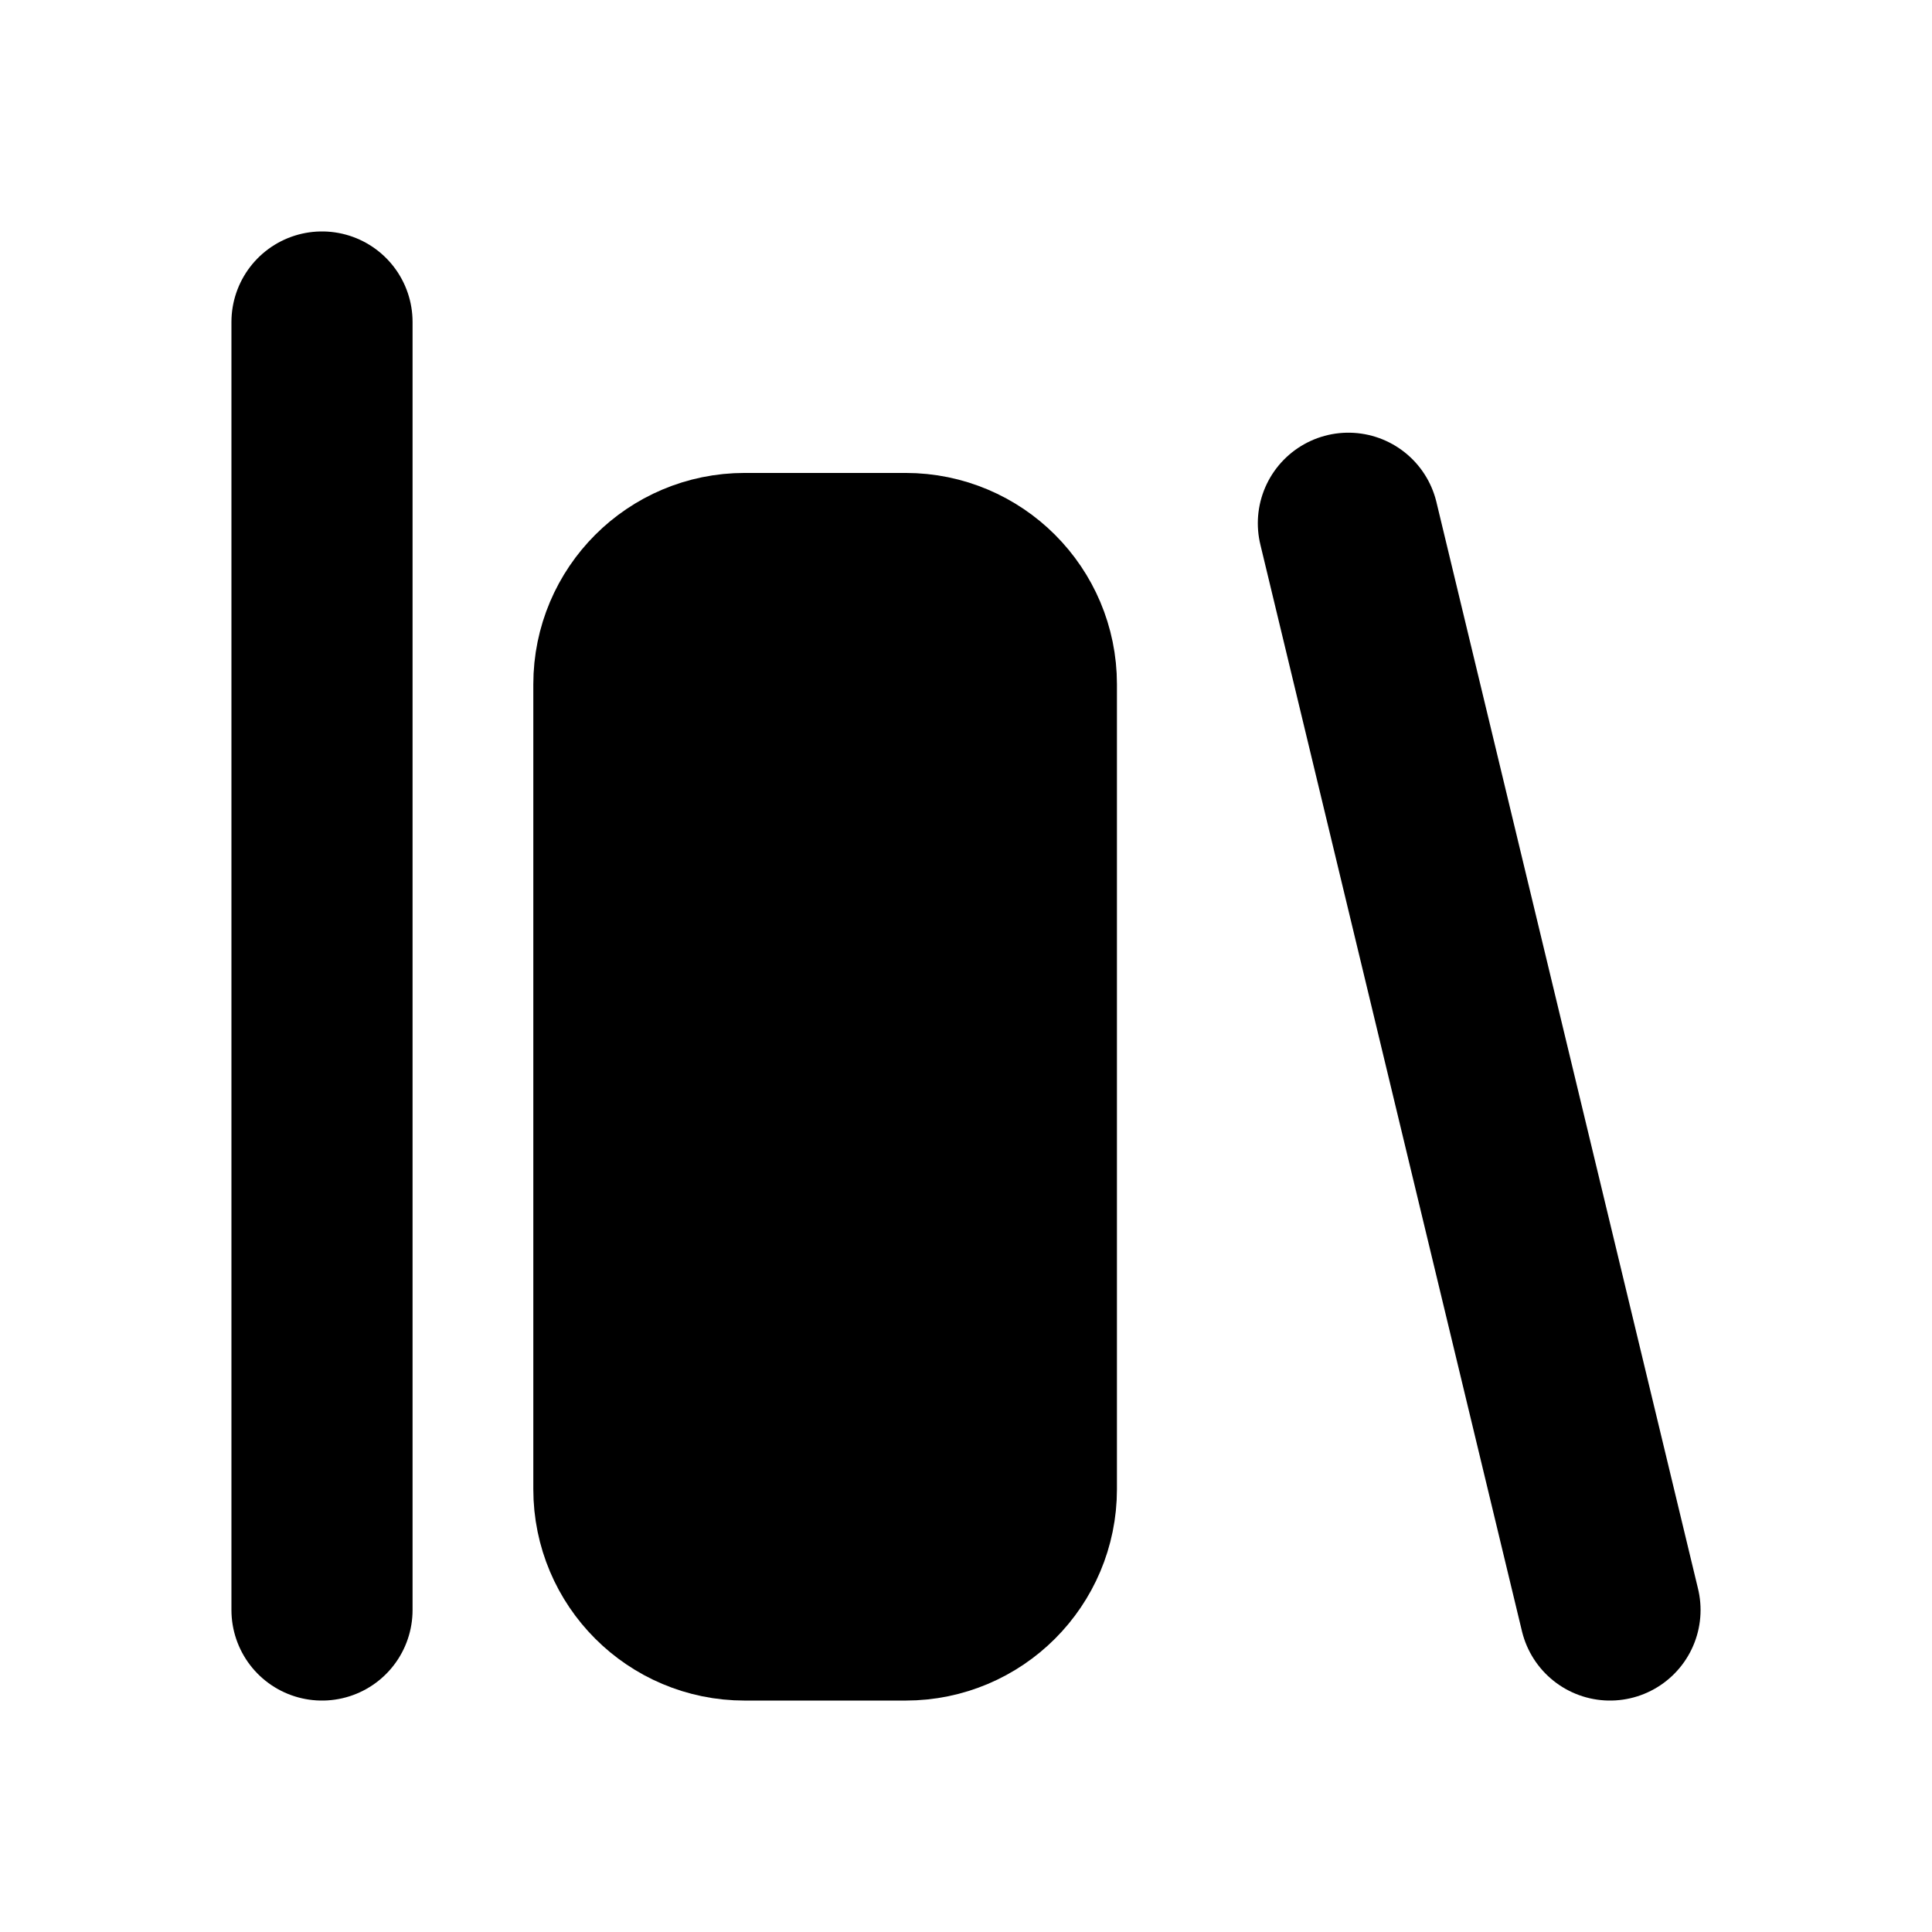
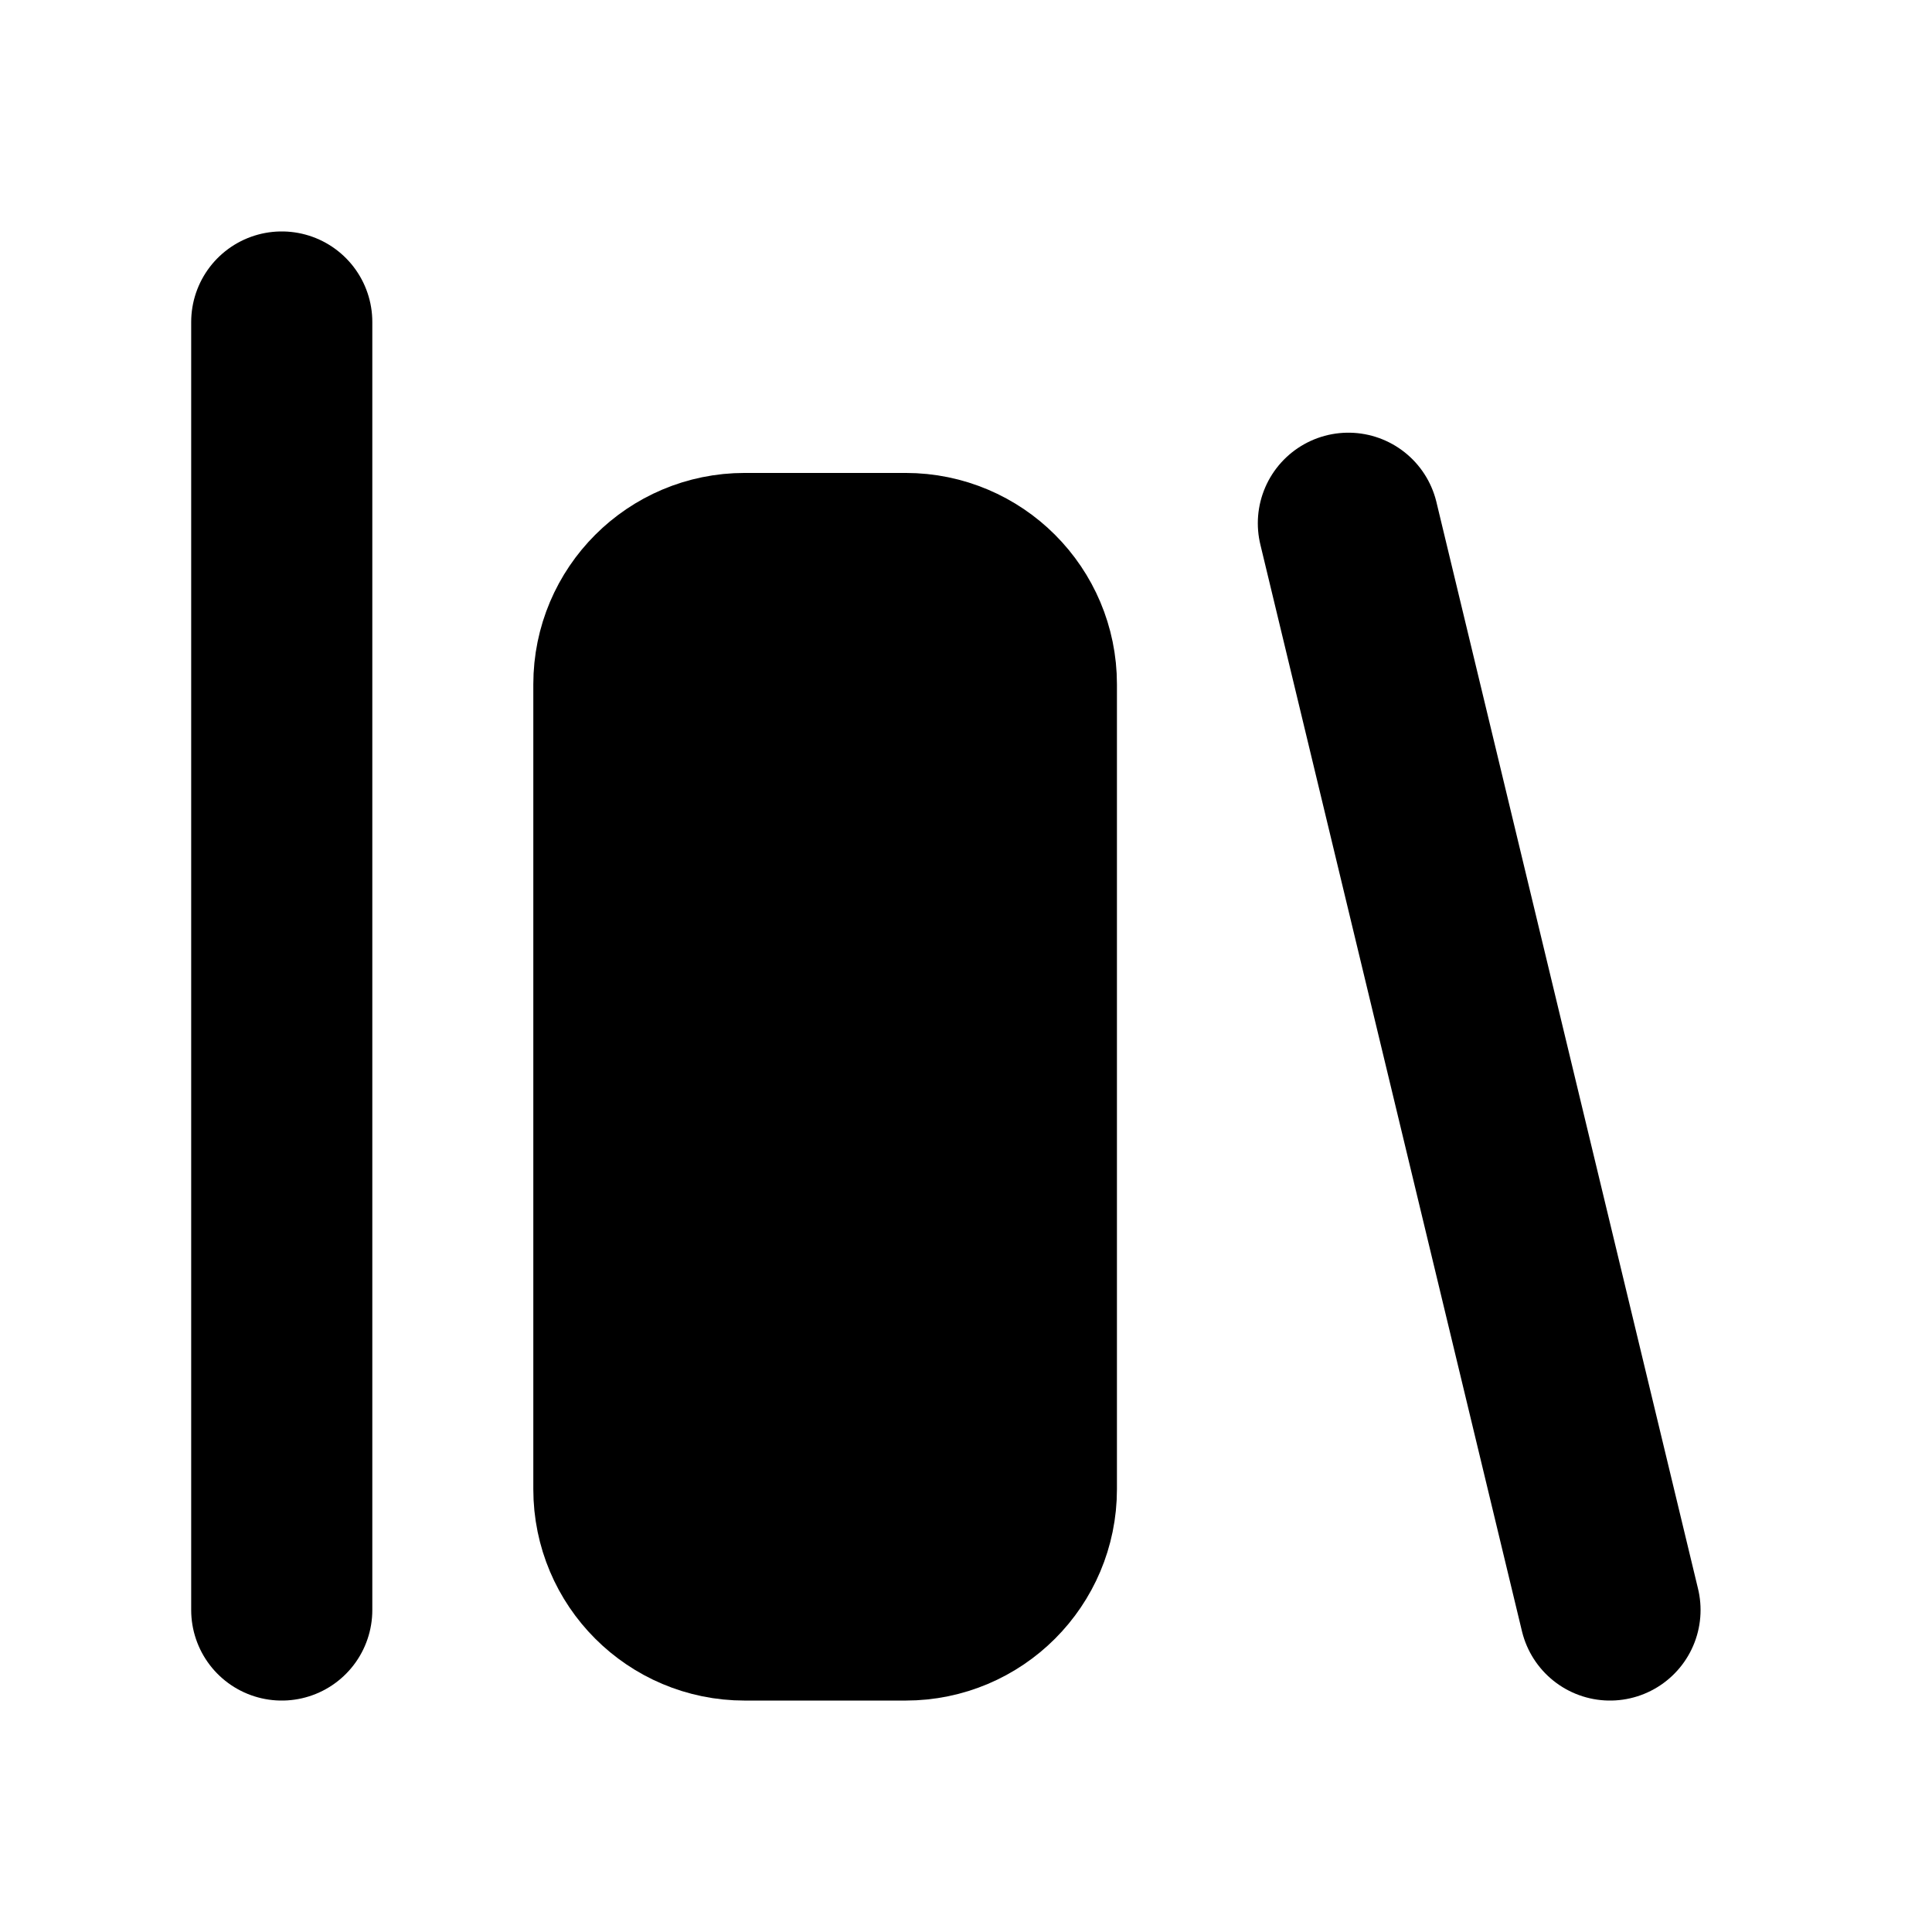
<svg xmlns="http://www.w3.org/2000/svg" width="24" height="24" viewBox="0 0 24 24" fill="none" stroke="currentColor" stroke-width="2.25" stroke-linecap="round" stroke-linejoin="round">
-   <path d="M4 4v16" />
+   <path d="M3.5 4v16" />
  <rect width="5" height="13" x="7.75" y="7" rx="1.5" fill="currentColor" />
  <path d="m16.75 6.5 3.25 13.5" />
</svg>
